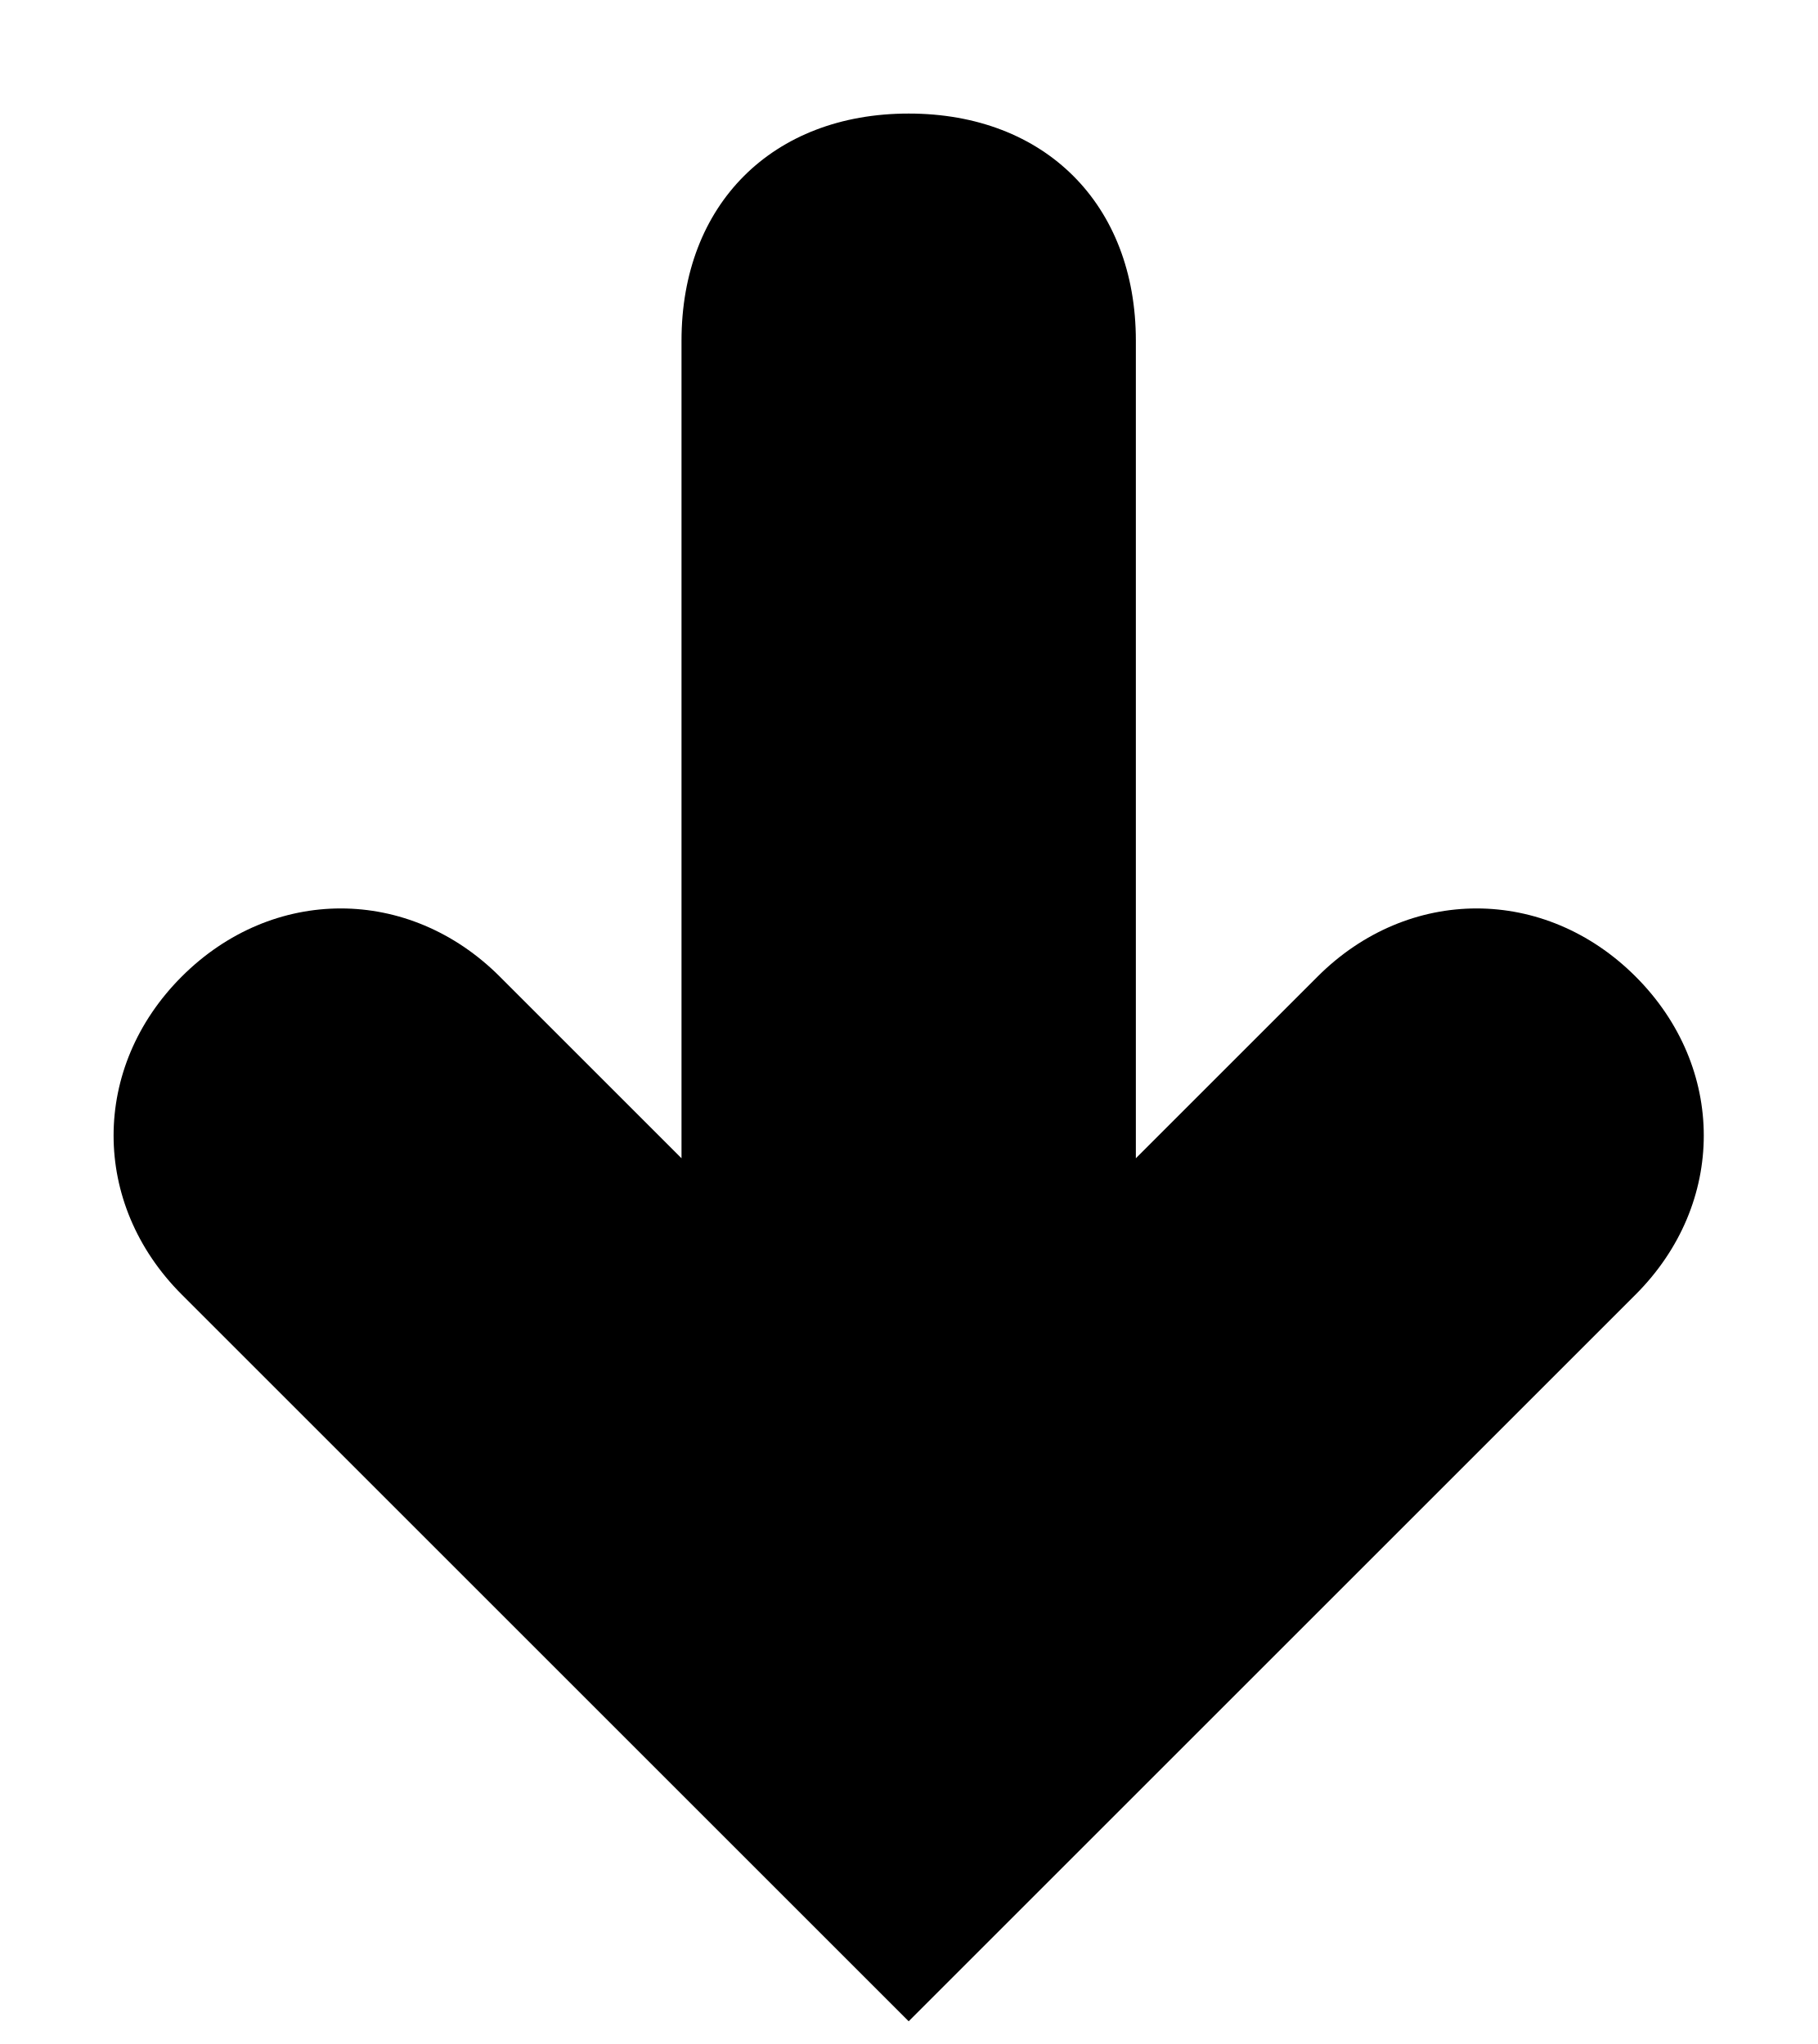
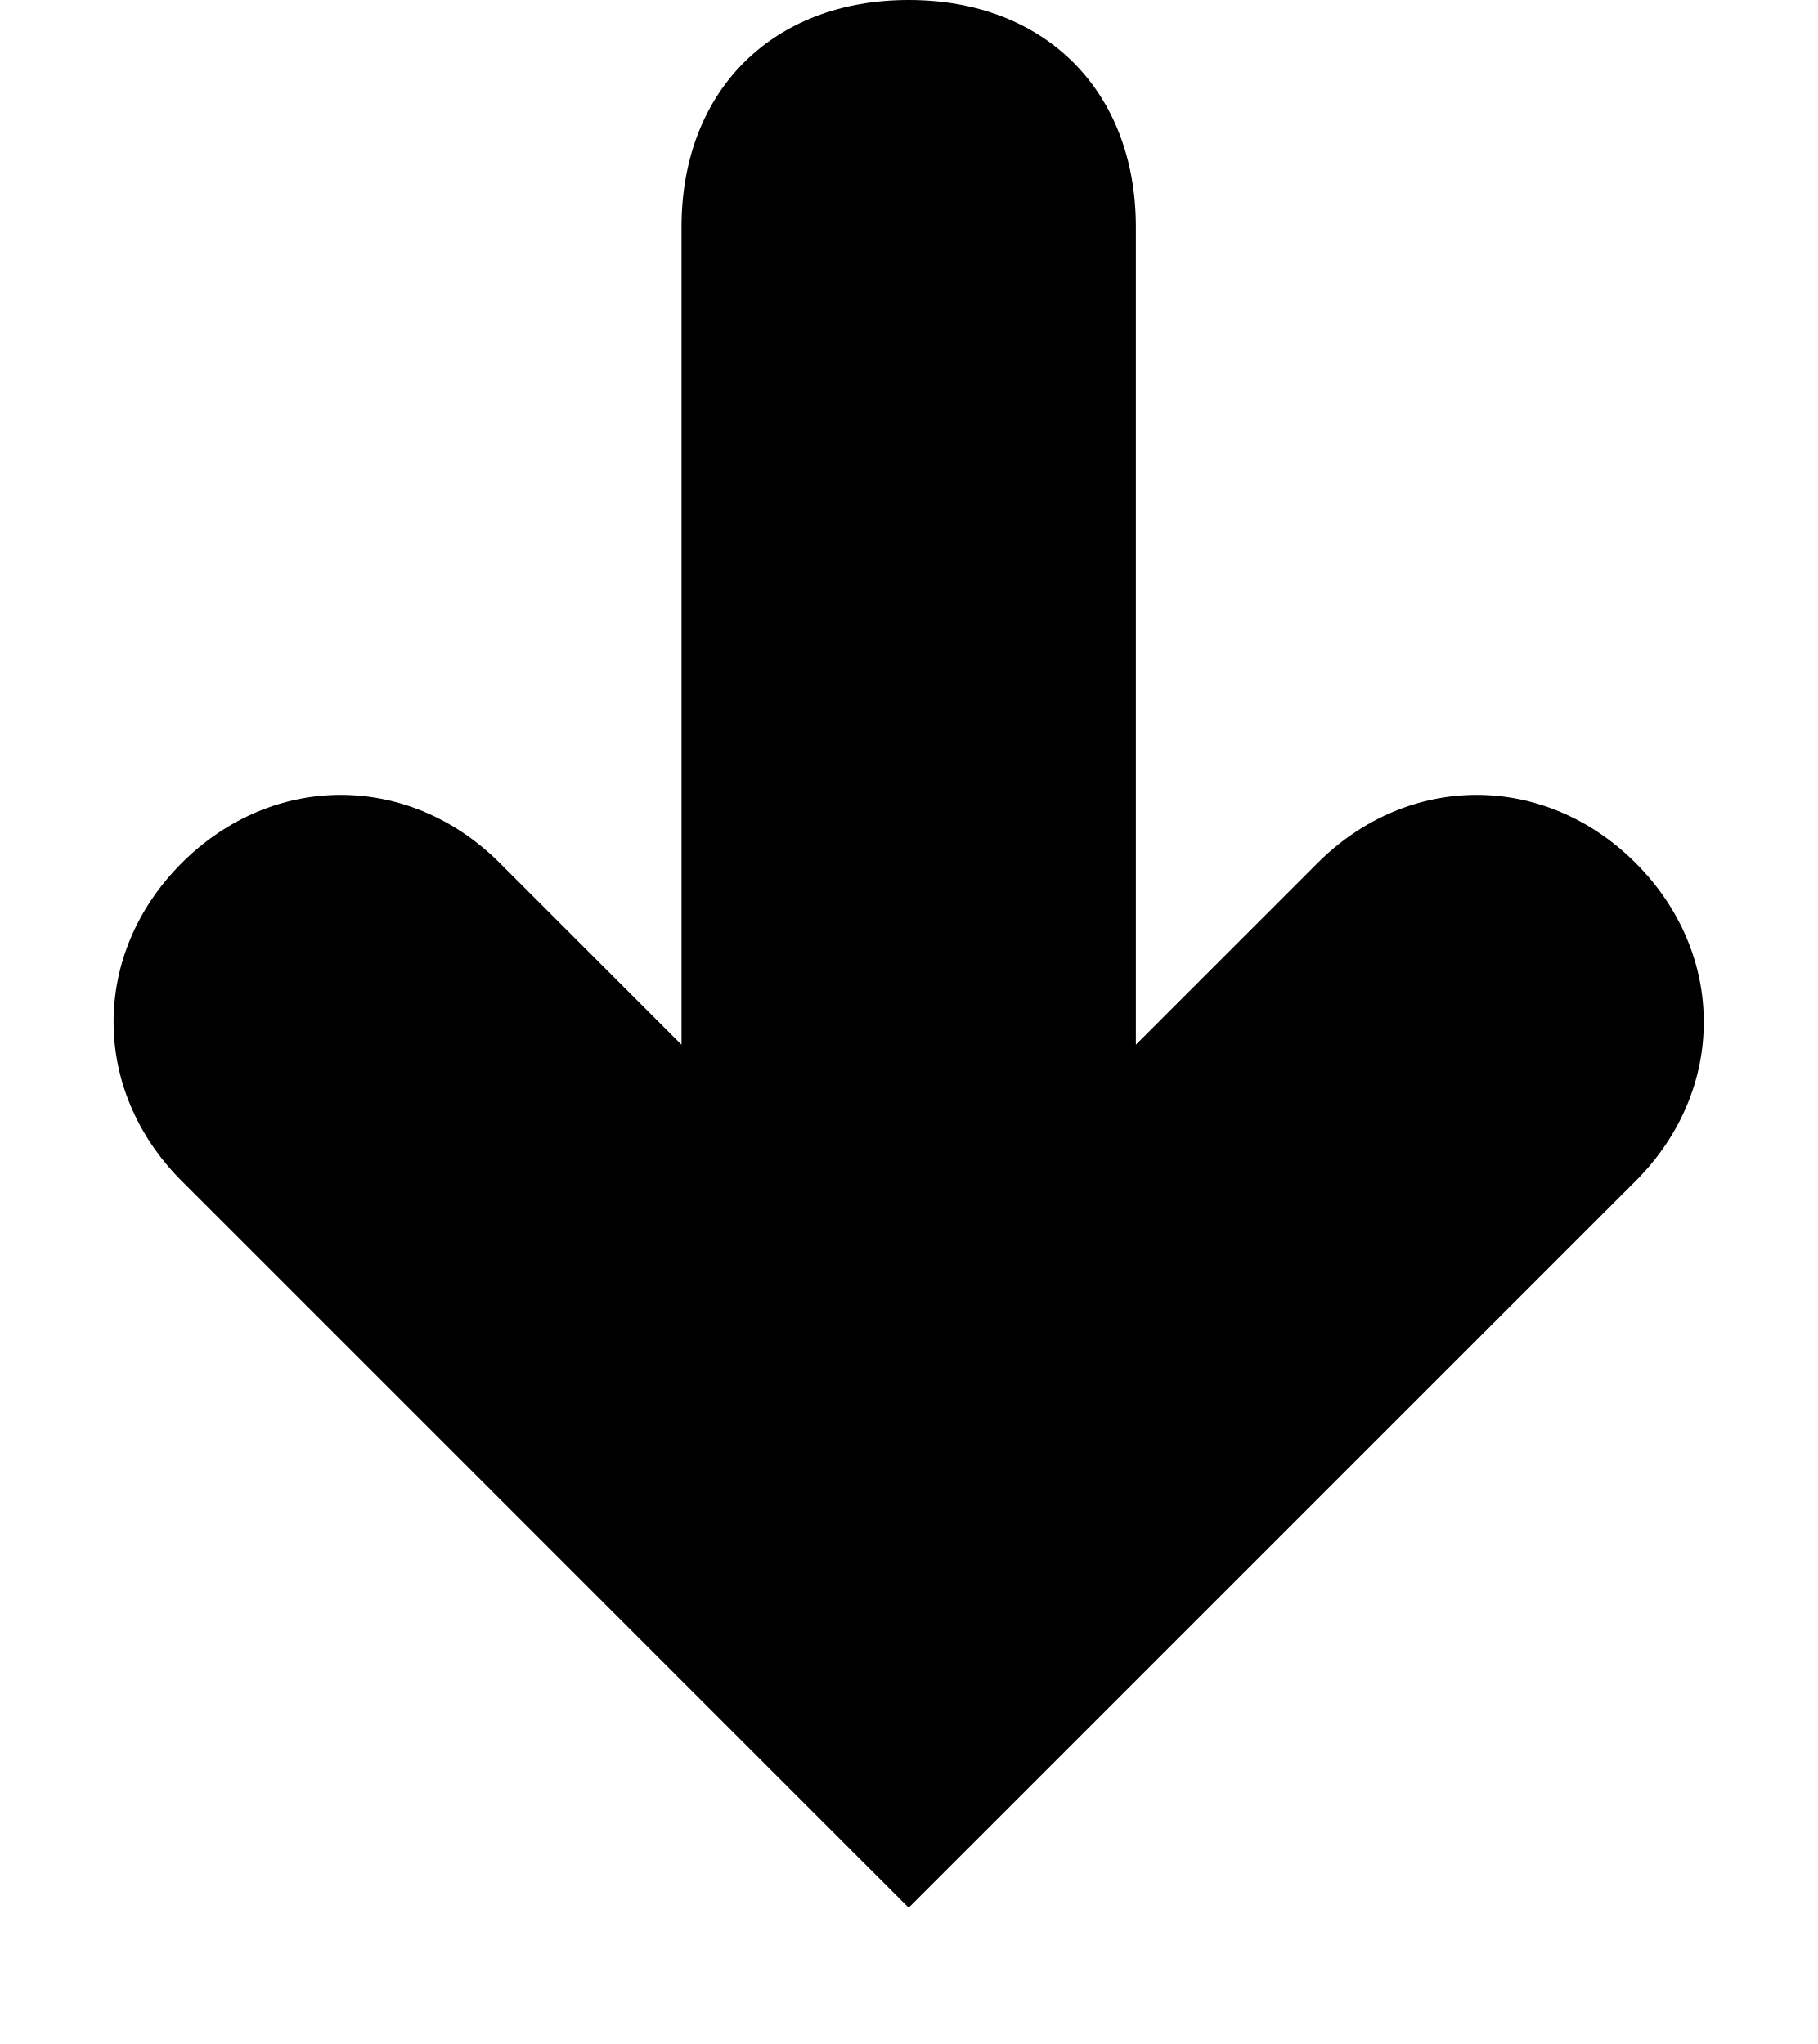
<svg xmlns="http://www.w3.org/2000/svg" width="8" height="9" viewBox="0 0 8 9">
-   <path d="M7.2 4.3C6.8 3.9 6.2 3.9 5.8 4.3L5 5.1V1.5C5 0.9 4.6 0.5 4 0.5C3.4 0.5 3 0.9 3 1.5V5.1L2.2 4.3C1.8 3.9 1.2 3.9 0.8 4.3C0.4 4.7 0.4 5.3 0.8 5.7L4 8.9L7.2 5.7C7.6 5.3 7.6 4.7 7.2 4.3Z" />
+   <path d="M7.2 3.8C6.8 3.4 6.2 3.4 5.8 3.8L5 4.6V1C5 0.4 4.6 0 4 0C3.4 0 3 0.4 3 1V4.6L2.2 3.8C1.8 3.4 1.2 3.4 0.8 3.8C0.4 4.2 0.4 4.8 0.8 5.2L4 8.4L7.2 5.2C7.6 4.8 7.6 4.2 7.2 3.8Z" />
</svg>
